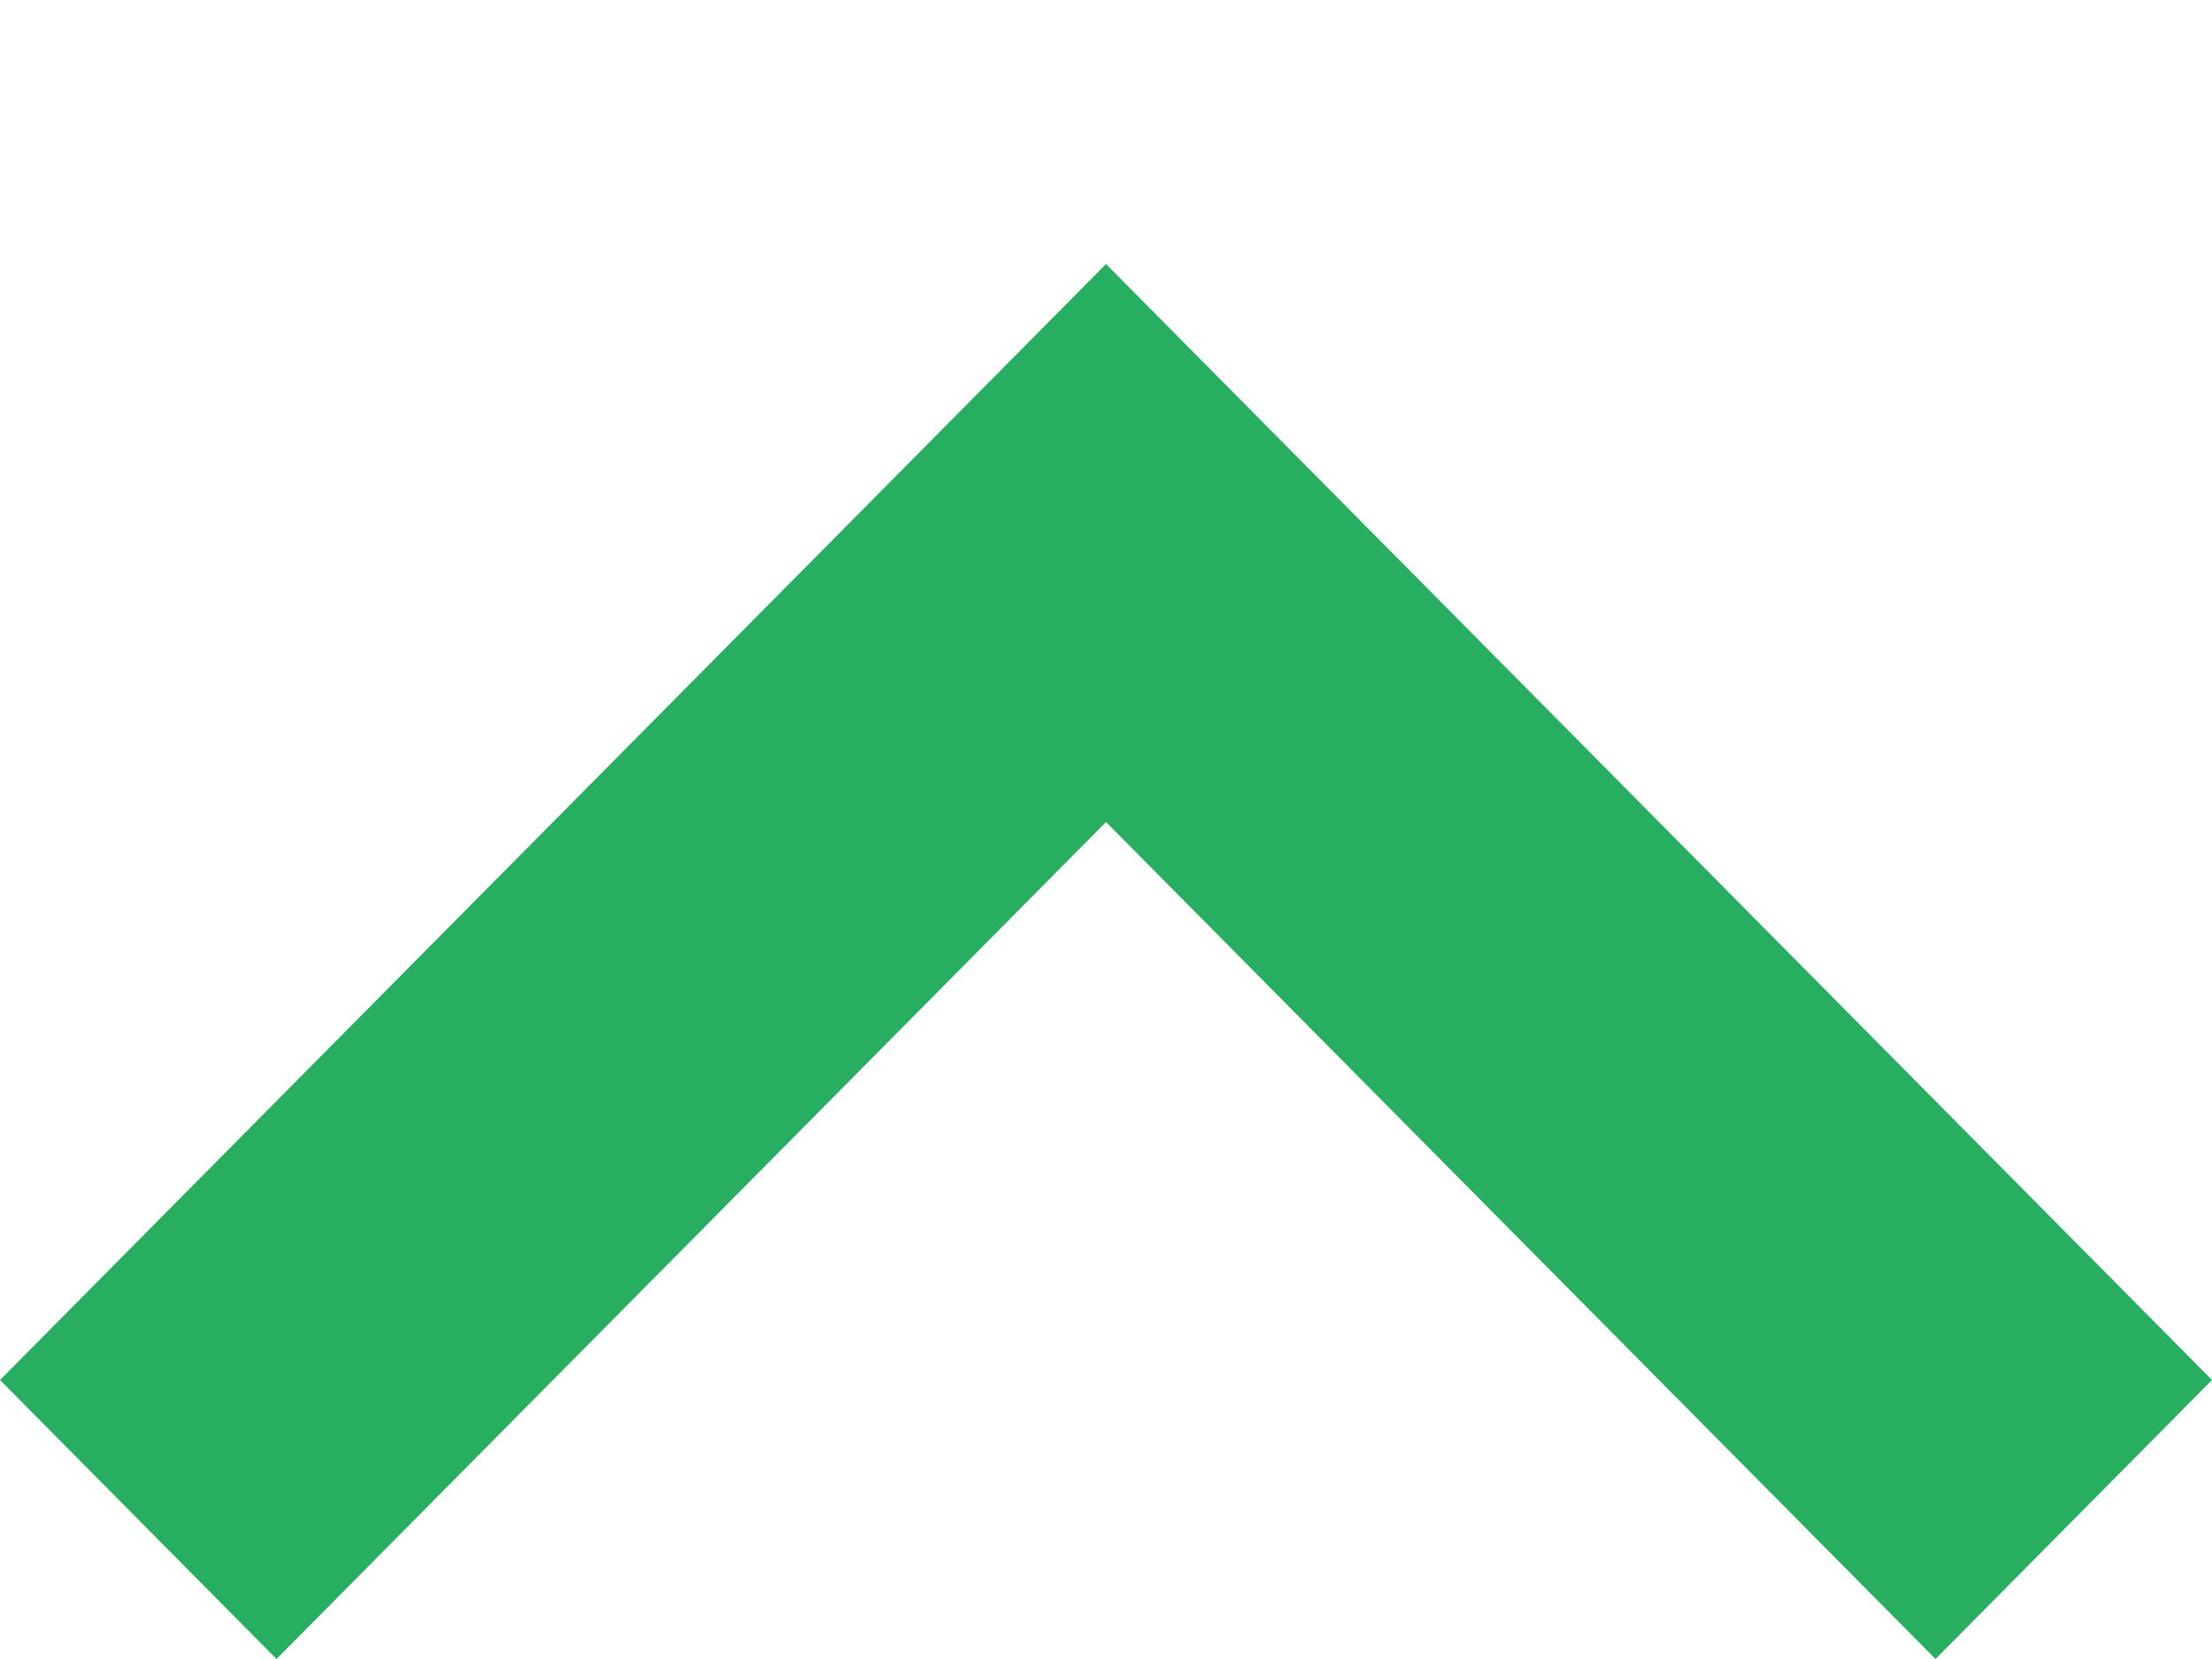
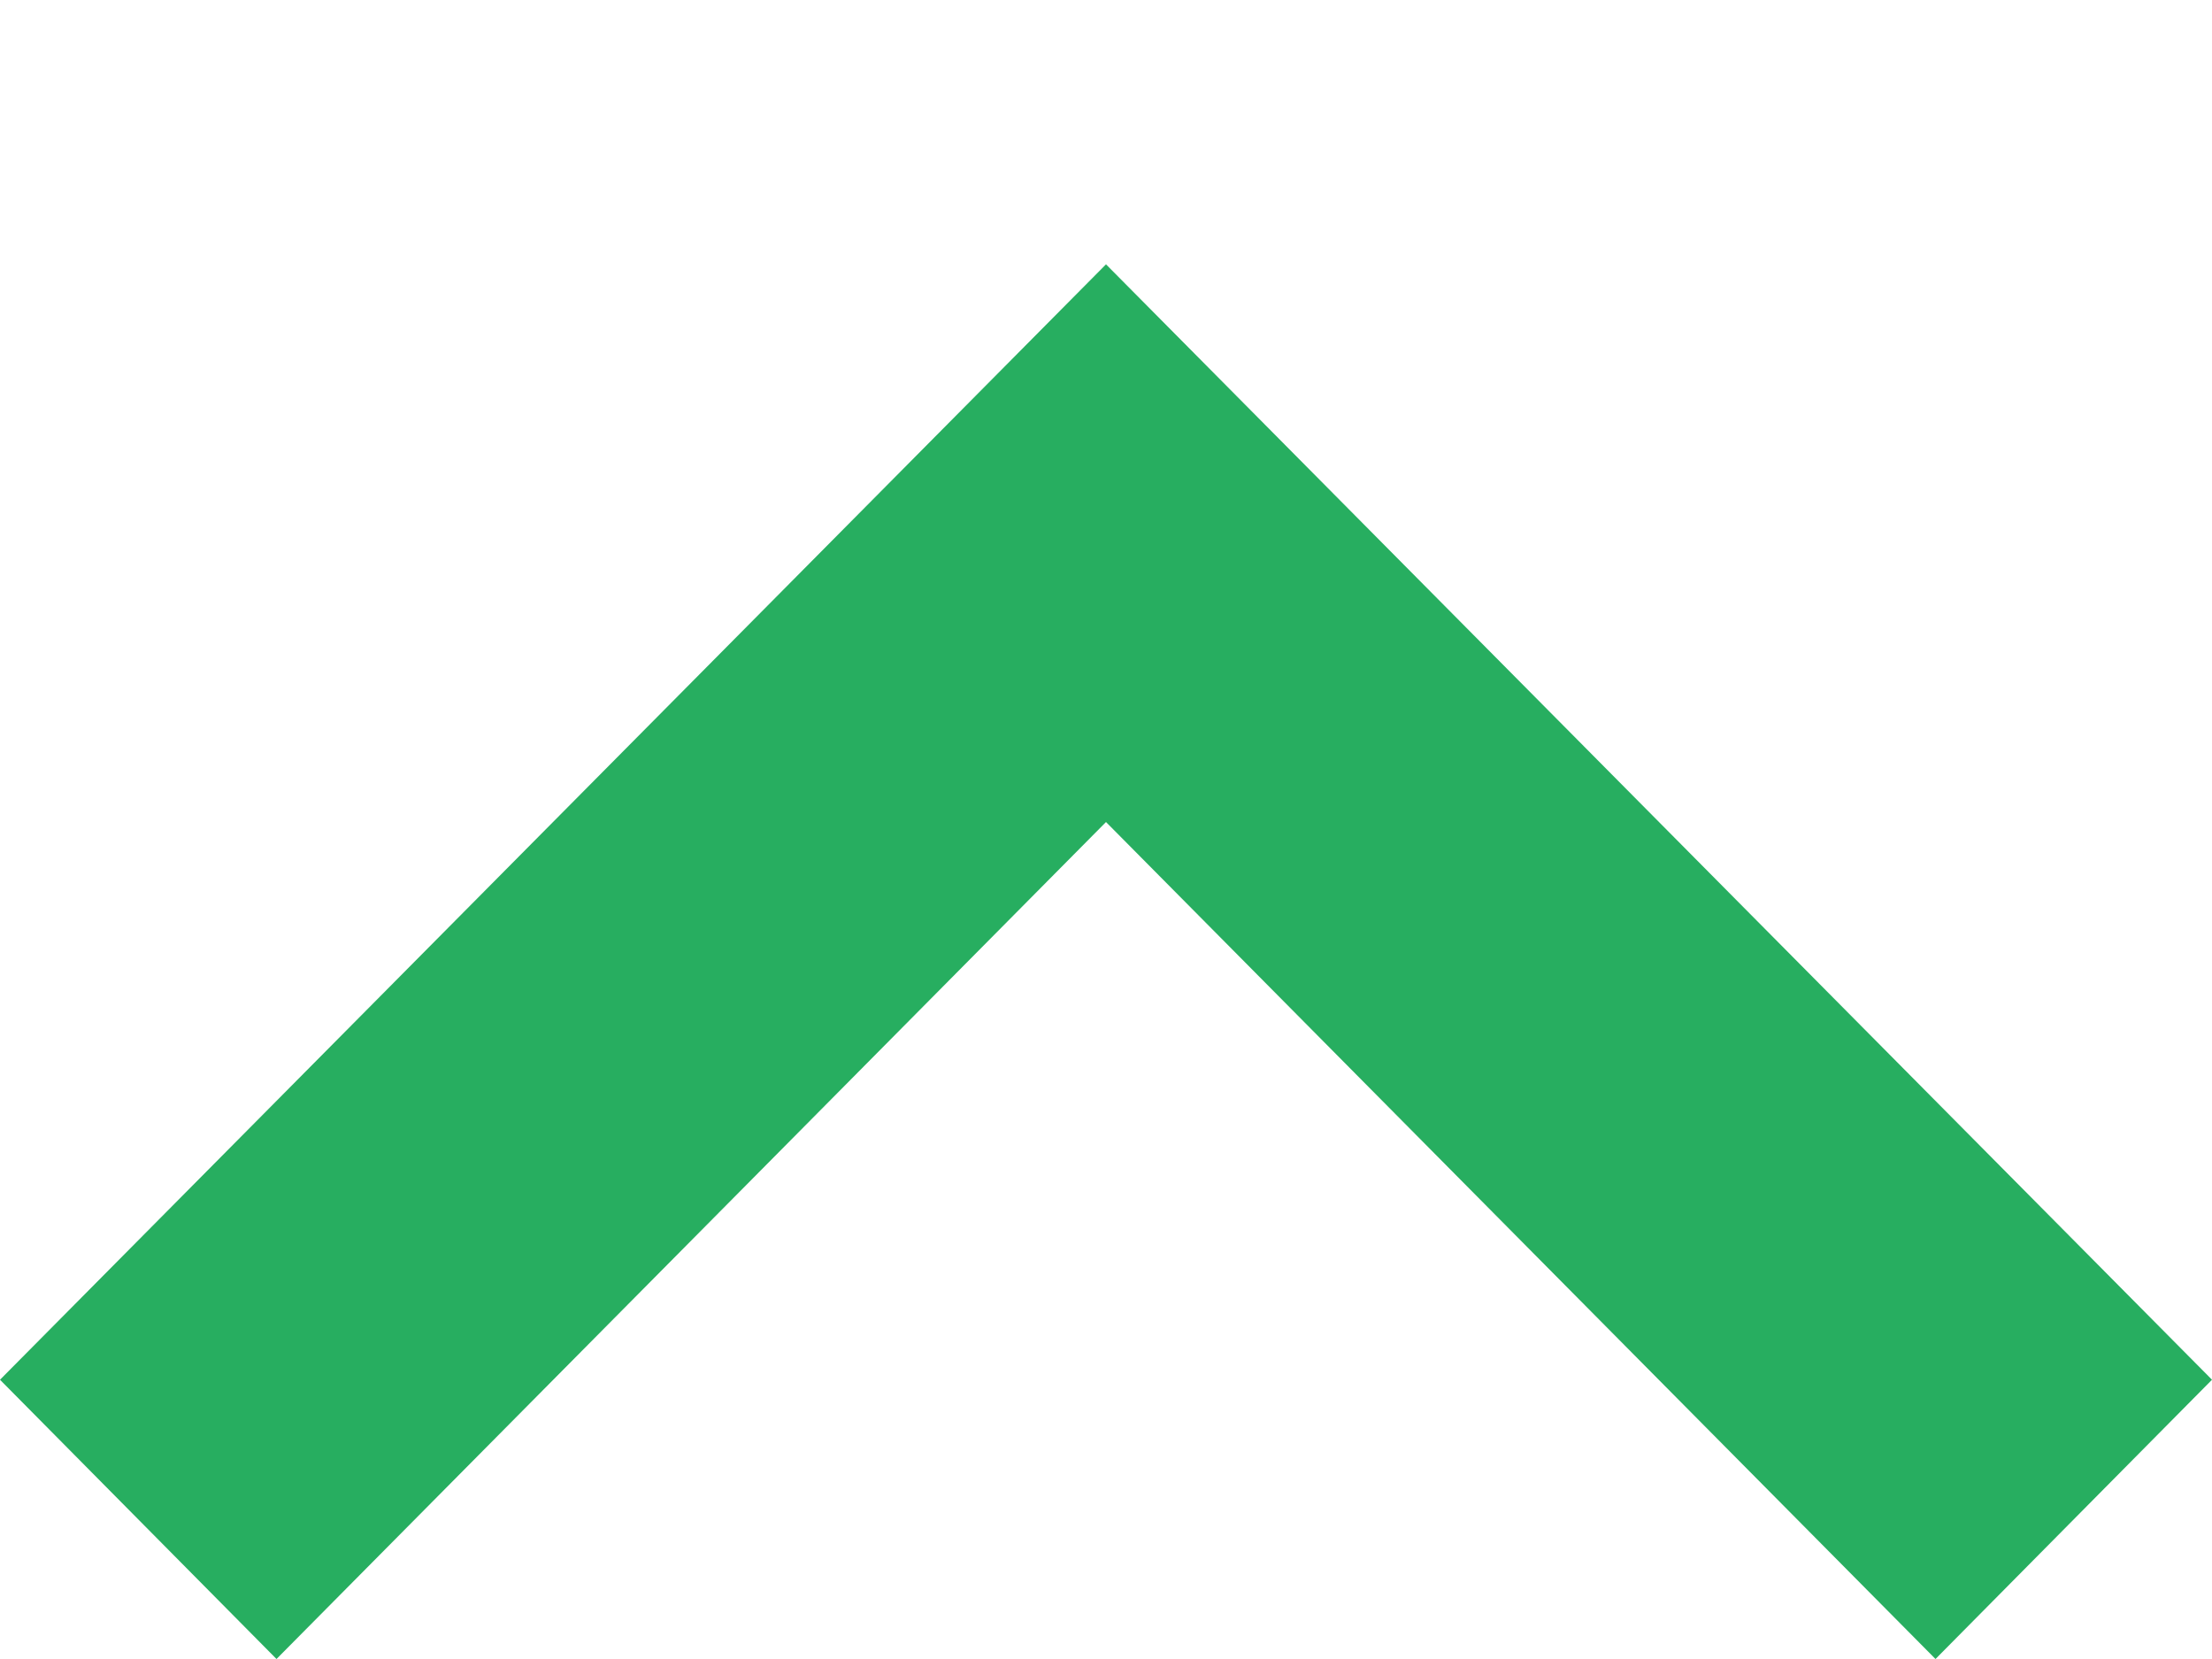
<svg xmlns="http://www.w3.org/2000/svg" width="8" height="6" viewBox="0 0 8 6" fill="none">
-   <path fill-rule="evenodd" clip-rule="evenodd" d="M7 6L4 2.973L1 6L5.6426e-07 4.991L4 0.955L8 4.991L7 6Z" fill="#27AE60" />
+   <path fill-rule="evenodd" clip-rule="evenodd" d="M7 6L4 2.973 1 6 0 4.99 4 .956 8 4.99 7 6z" fill="#27AE60" />
</svg>
